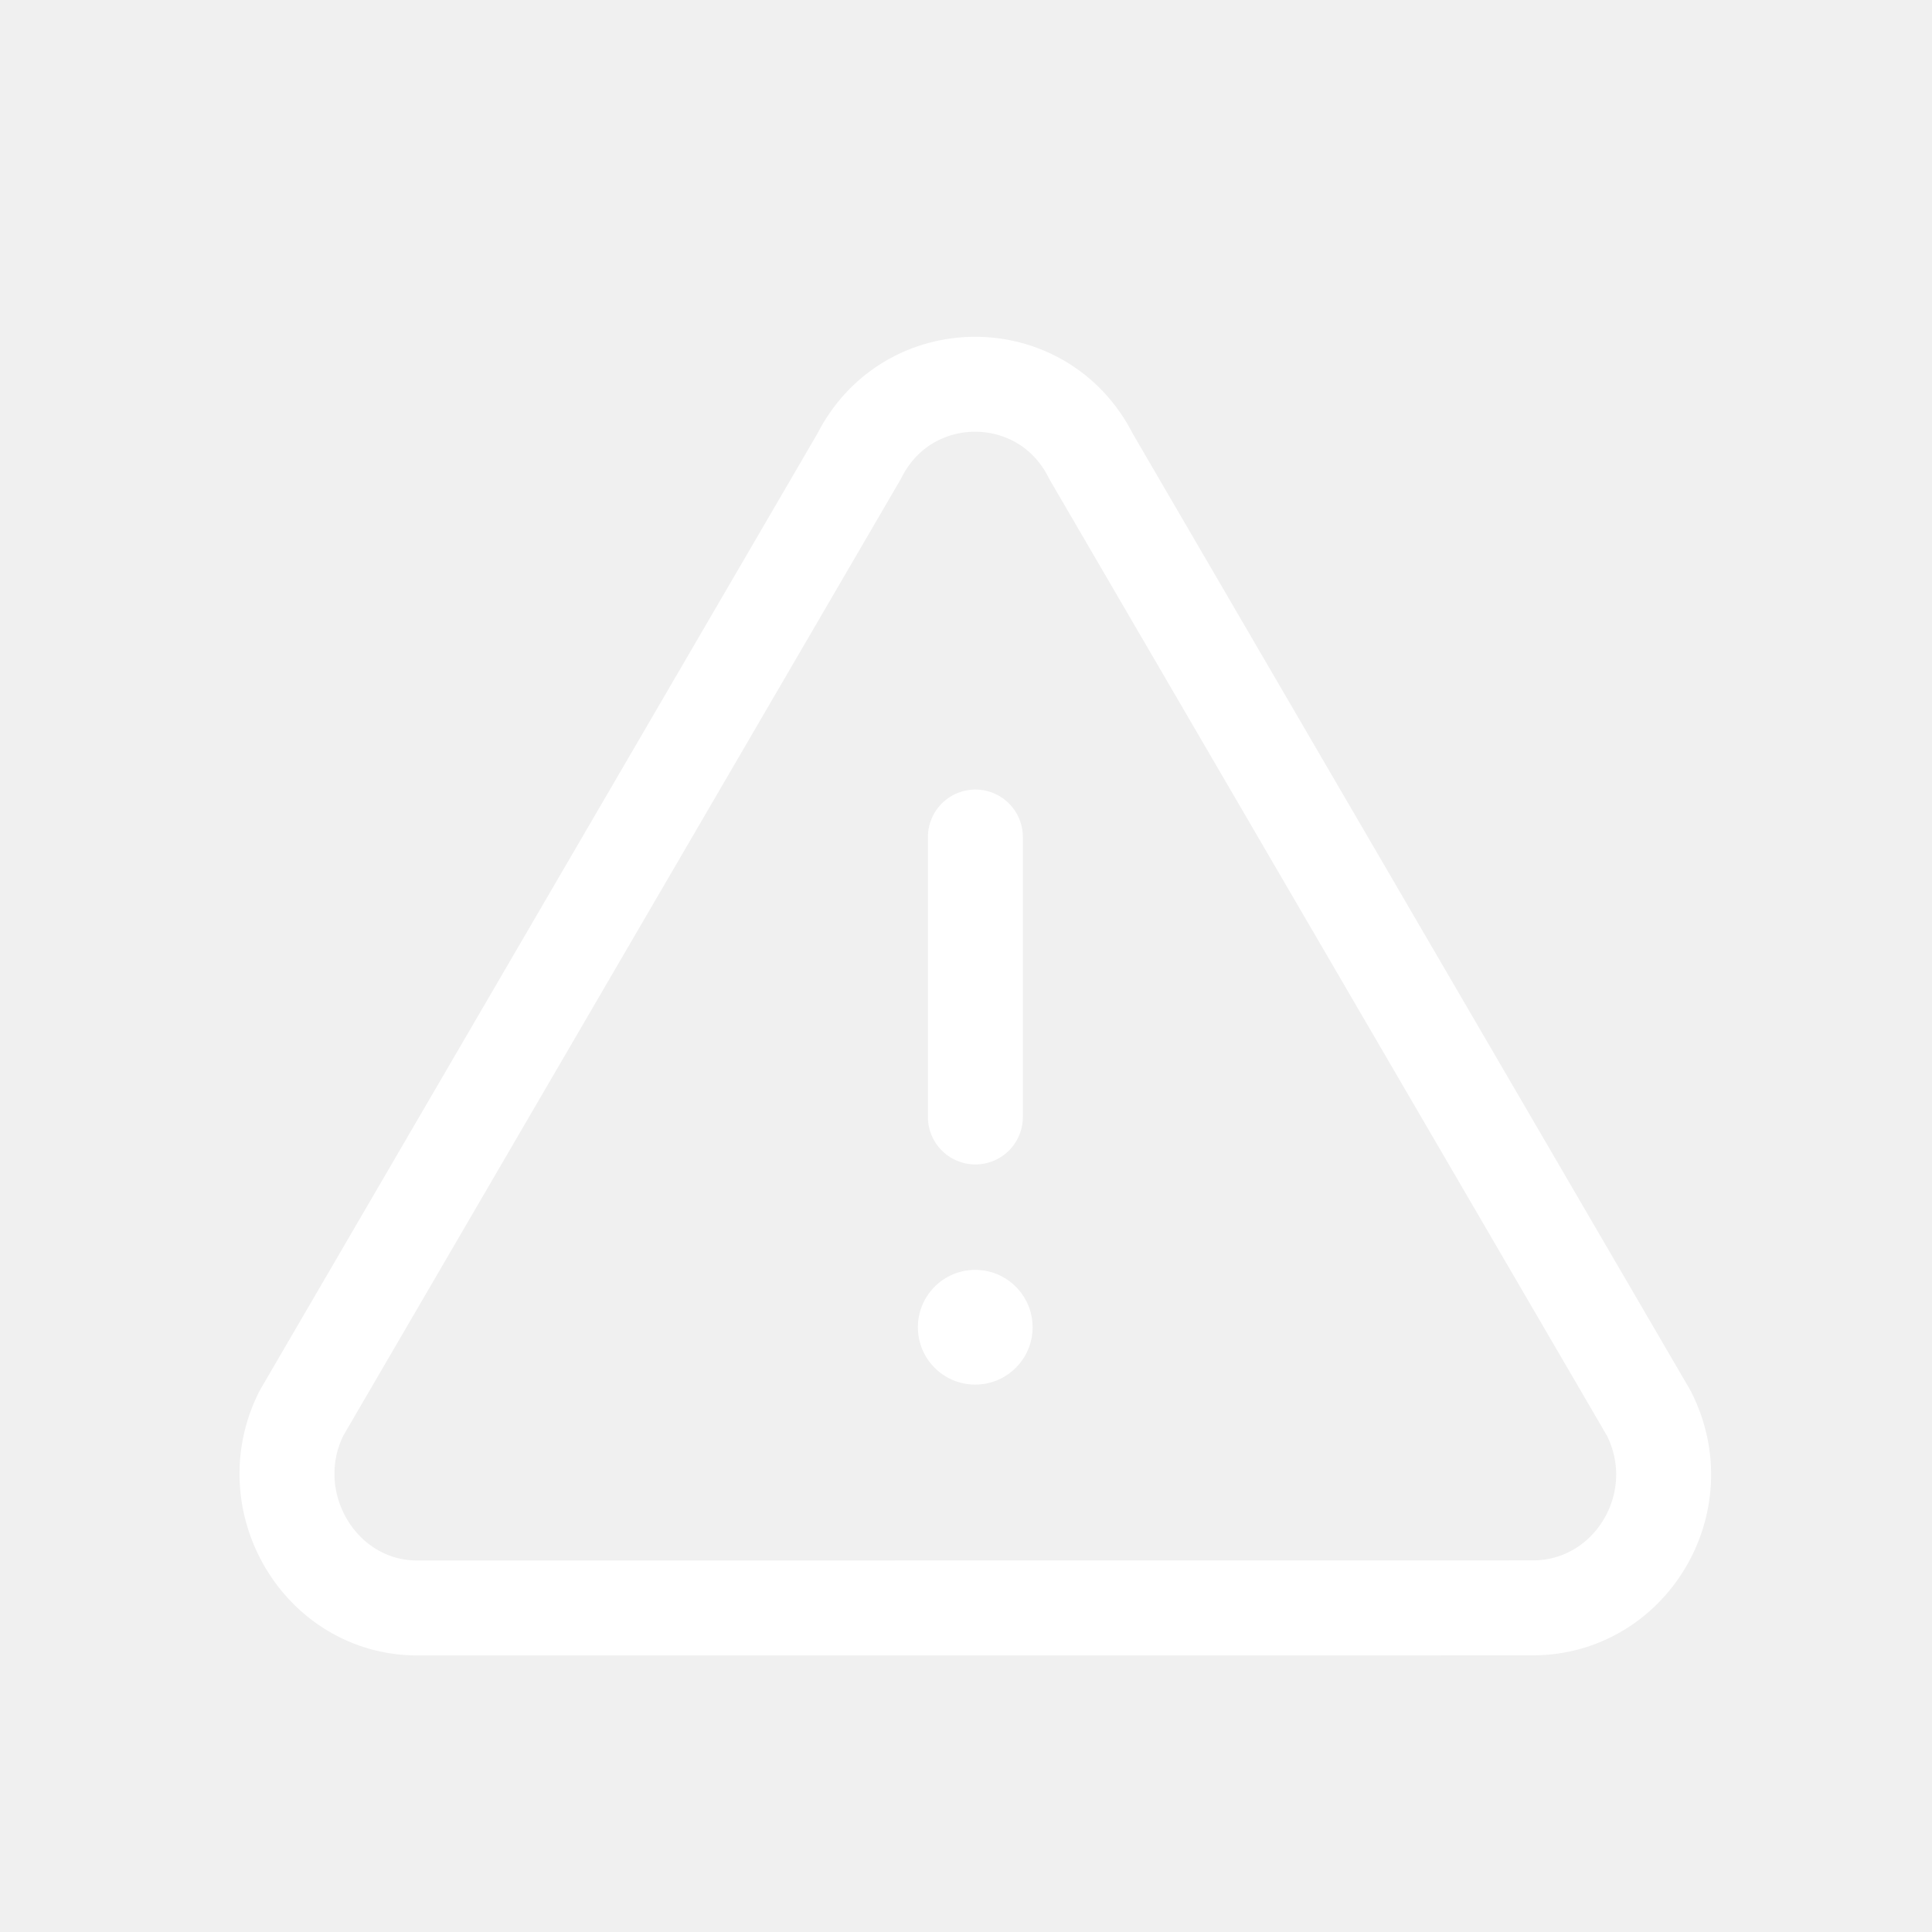
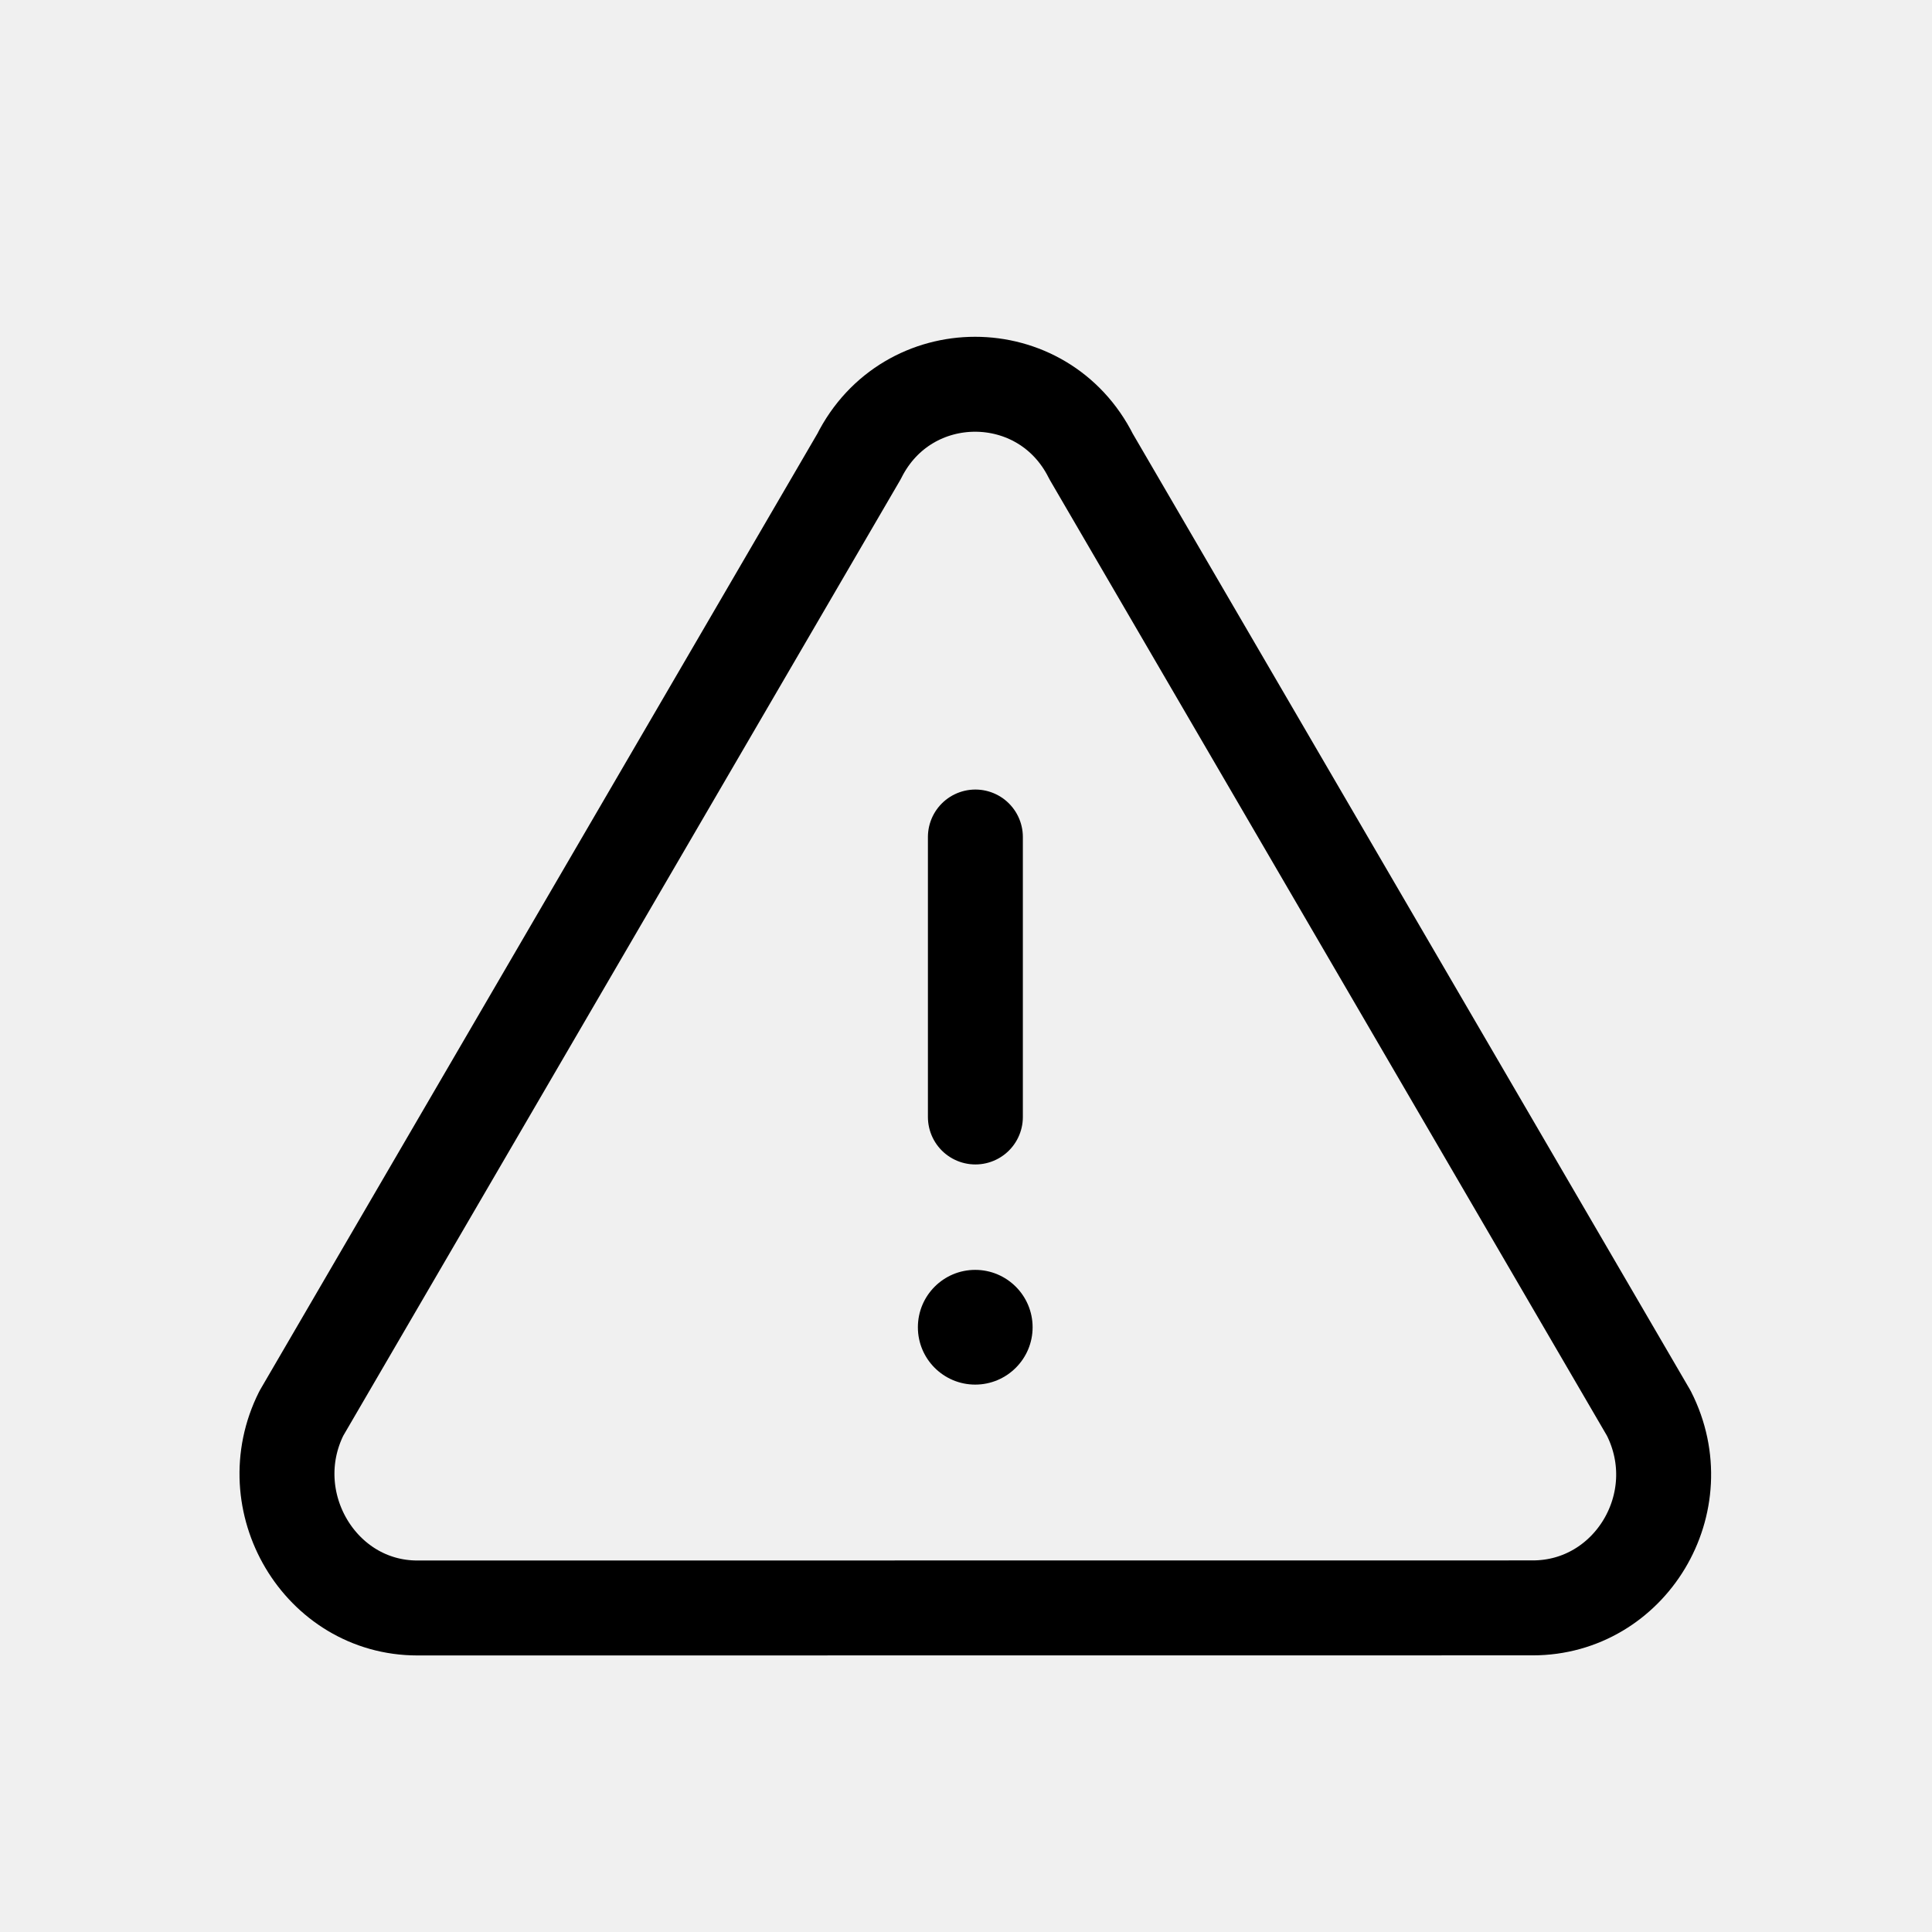
<svg xmlns="http://www.w3.org/2000/svg" width="21" height="21" viewBox="0 0 21 21" fill="none">
-   <path d="M9.337 4.962L3.276 15.362C2.795 16.321 3.479 17.478 4.537 17.478L16.66 17.477C17.719 17.477 18.414 16.332 17.922 15.362L11.86 4.962C11.337 3.915 9.861 3.915 9.337 4.962Z" stroke="white" stroke-width="1.032" stroke-linecap="round" stroke-linejoin="round" />
-   <path d="M10.602 9.098V12.141" stroke="white" stroke-width="1.032" stroke-linecap="round" stroke-linejoin="round" />
-   <path d="M10.6 15.05C10.944 15.05 11.224 14.771 11.224 14.427C11.224 14.082 10.944 13.803 10.6 13.803C10.256 13.803 9.977 14.082 9.977 14.427C9.977 14.771 10.256 15.05 10.6 15.05Z" fill="white" />
+   <path d="M9.337 4.962L3.276 15.362C2.795 16.321 3.479 17.478 4.537 17.478L16.66 17.477C17.719 17.477 18.414 16.332 17.922 15.362L11.86 4.962C11.337 3.915 9.861 3.915 9.337 4.962Z" stroke="currentcolor" stroke-width="1.032" stroke-linecap="round" stroke-linejoin="round" />
+   <path d="M10.602 9.098V12.141" stroke="currentcolor" stroke-width="1.032" stroke-linecap="round" stroke-linejoin="round" />
+   <path d="M10.6 15.05C10.944 15.05 11.224 14.771 11.224 14.427C11.224 14.082 10.944 13.803 10.6 13.803C10.256 13.803 9.977 14.082 9.977 14.427C9.977 14.771 10.256 15.05 10.6 15.05Z" fill="currentcolor" />
</svg>
